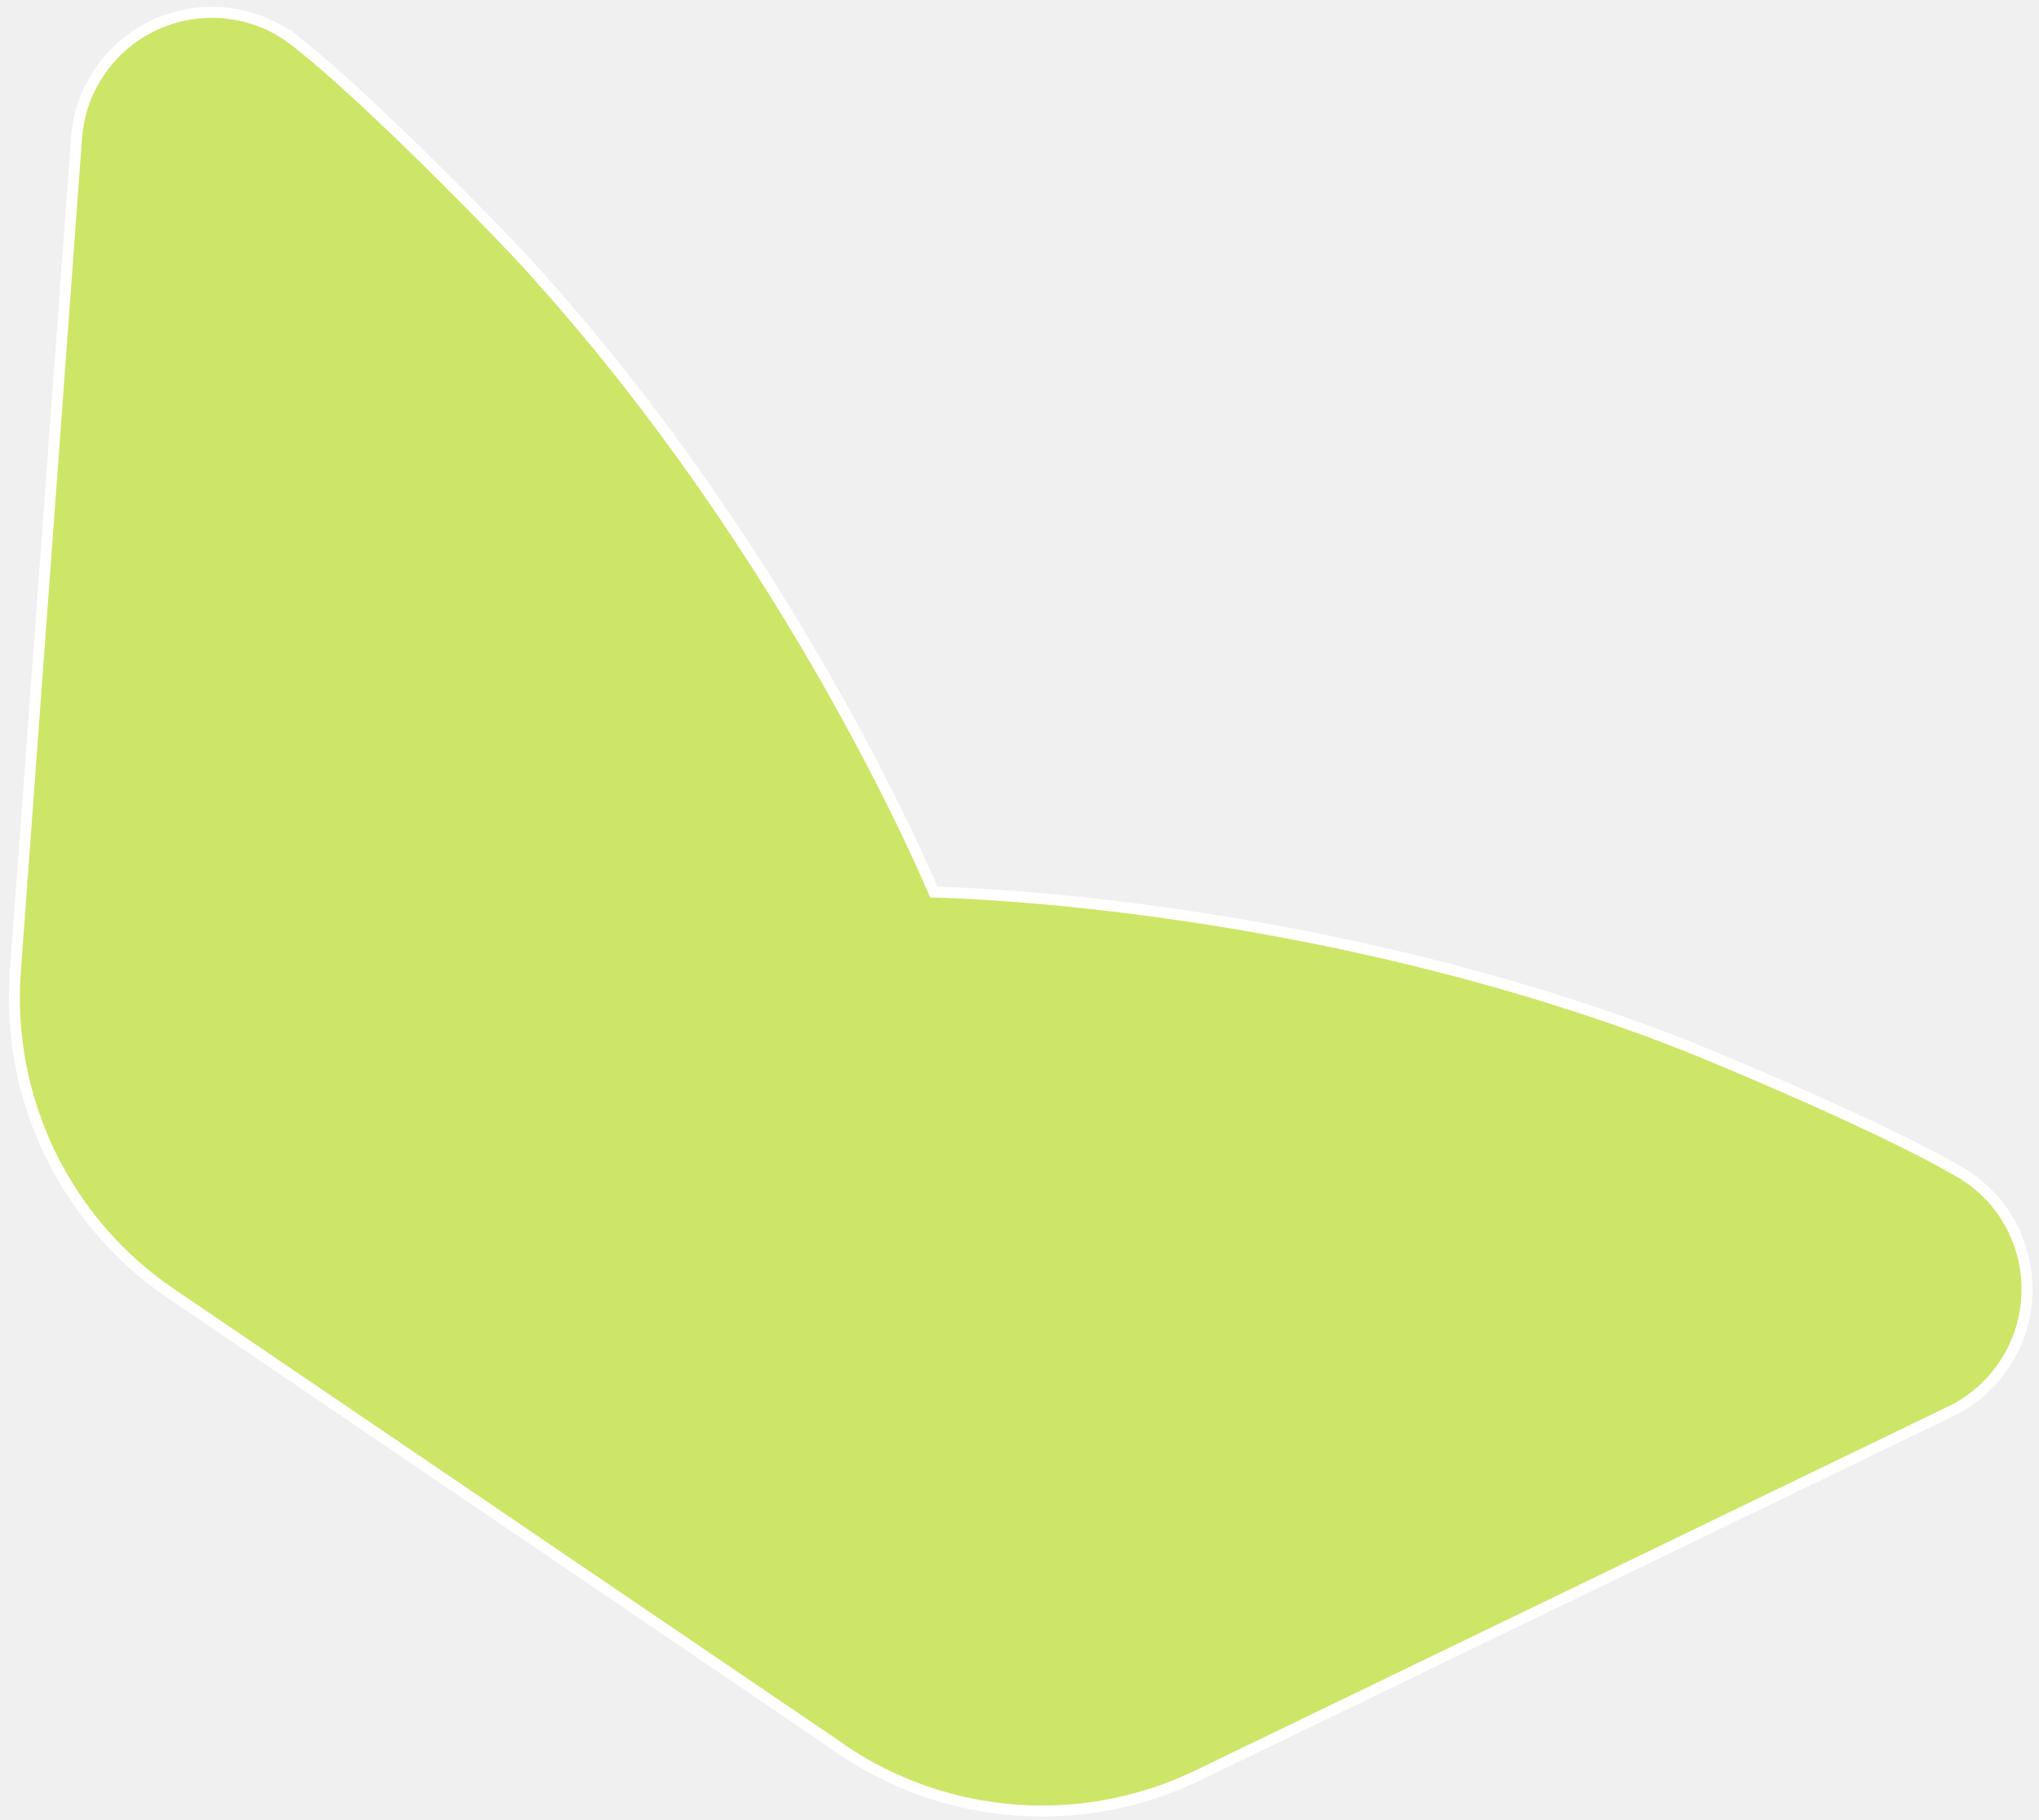
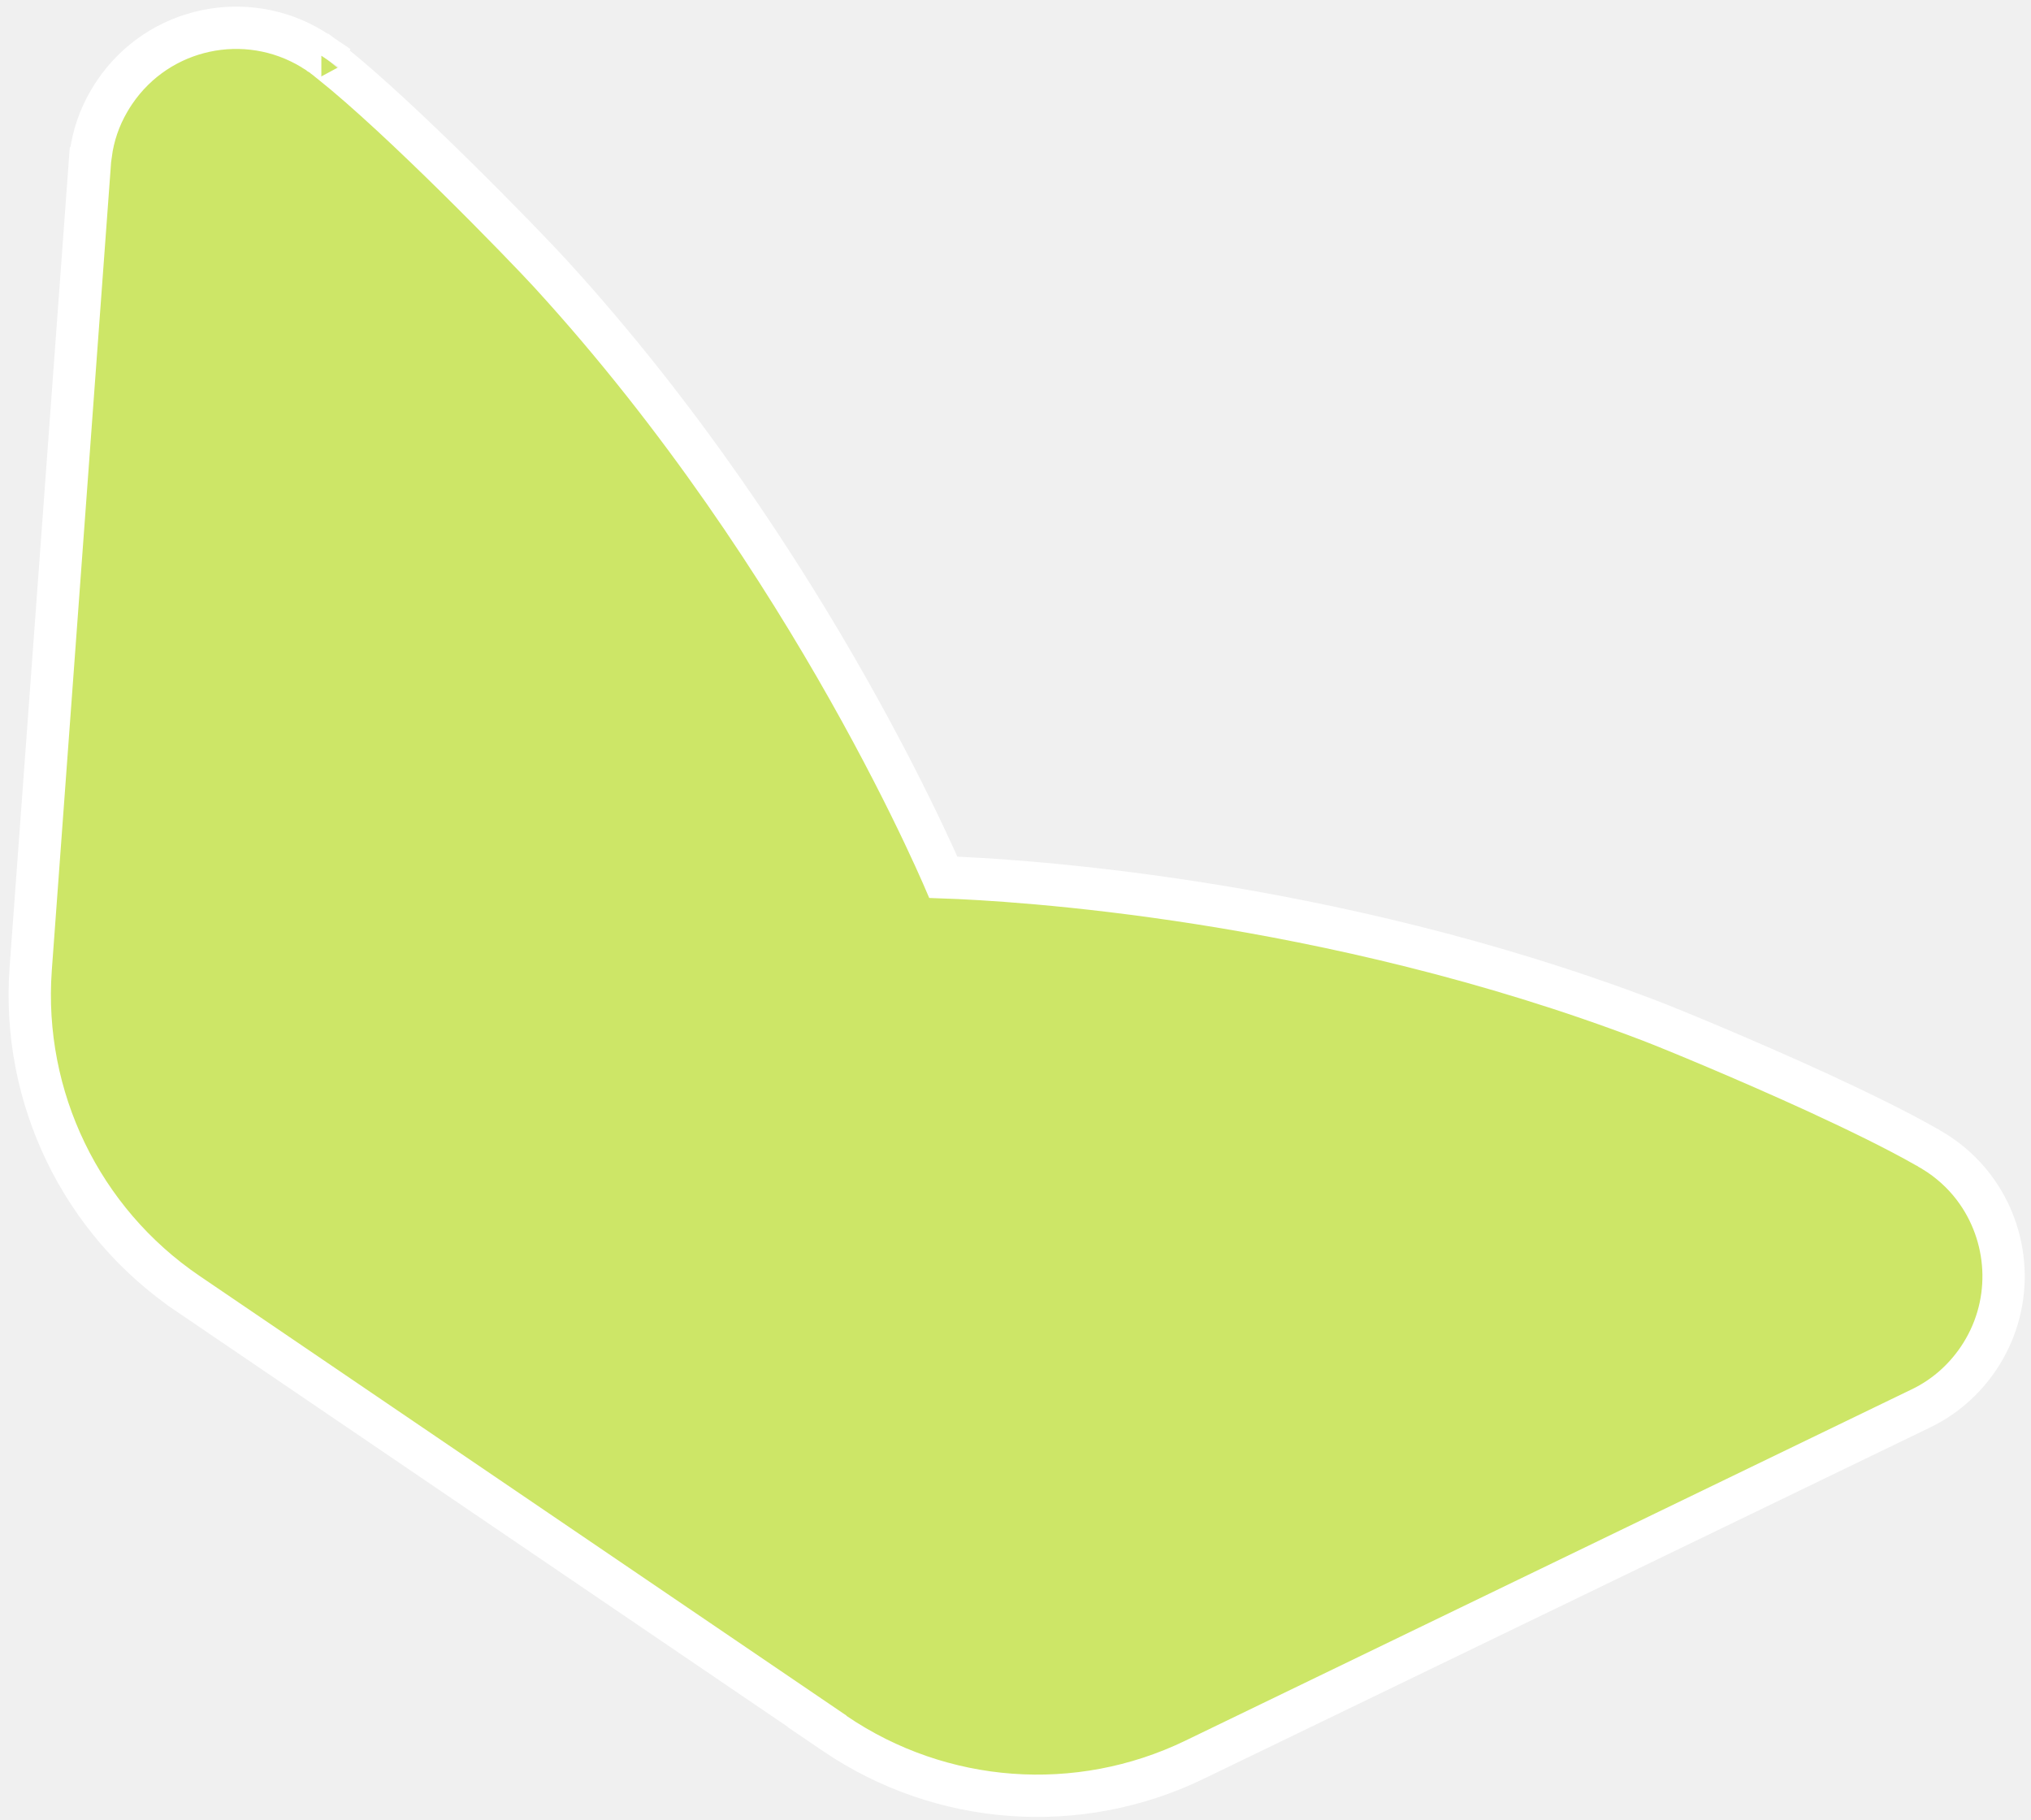
- <svg xmlns="http://www.w3.org/2000/svg" width="186" height="166" viewBox="0 0 186 166" fill="none">
-   <path d="M27.3 4.039C27.247 3.989 27.19 3.948 27.153 3.923C27.003 3.788 26.846 3.669 26.695 3.564C26.693 3.562 26.692 3.56 26.69 3.559L26.69 3.558C26.661 3.529 26.633 3.505 26.614 3.489C26.593 3.473 26.575 3.459 26.562 3.45L26.545 3.438L26.539 3.434L26.537 3.432L26.537 3.432L26.536 3.431L26.536 3.431L26.536 3.431L26.255 3.845L26.536 3.431L26.295 3.268C26.162 3.177 26.037 3.104 25.917 3.033C25.907 3.027 25.898 3.022 25.889 3.016L25.769 2.935L25.758 2.927L25.747 2.921C20.152 -0.474 12.812 1.062 9.088 6.547C8.912 6.805 8.757 7.053 8.61 7.306C7.723 8.813 7.198 10.459 7.03 12.132L7.015 12.154L7.006 12.288C7.001 12.348 6.995 12.418 6.989 12.492C6.975 12.646 6.96 12.822 6.955 12.98L6.946 13.108L6.946 13.11L1.396 88.713L1.396 88.714C0.562 100.303 5.959 111.481 15.581 118.014C15.581 118.014 15.581 118.015 15.582 118.015L76.358 159.318L76.346 159.334L76.76 159.615C86.391 166.155 98.757 167.05 109.229 162.005L109.23 162.005L178.034 128.731L178.037 128.729C179.898 127.816 181.535 126.41 182.767 124.596C185.733 120.227 185.535 114.634 182.681 110.536C181.848 109.337 180.777 108.269 179.489 107.395L179.482 107.39L179.475 107.386L179.236 107.235L179.233 107.233C179.172 107.18 179.112 107.151 179.079 107.137C179.078 107.137 179.077 107.137 179.076 107.136C178.921 107.028 178.758 106.935 178.603 106.856C178.532 106.792 178.452 106.746 178.373 106.717C175.711 105.193 172.008 103.383 168.192 101.624L168.191 101.624C161.578 98.591 154.633 95.721 152.407 94.868L152.407 94.868C120.096 82.545 88.756 81.474 85.182 81.396C85.173 81.374 85.163 81.351 85.153 81.327C85.054 81.094 84.906 80.75 84.709 80.302C84.316 79.407 83.726 78.1 82.942 76.447C81.373 73.142 79.024 68.455 75.9 62.922C69.654 51.859 60.305 37.402 47.899 23.847L47.898 23.846C45.353 21.075 33.824 9.206 27.3 4.039Z" fill="#CDE667" stroke="white" />
+ <svg xmlns="http://www.w3.org/2000/svg" width="192" height="172" viewBox="0 0 192 172" fill="none">
+   <path d="M17.739 122.256L77.275 162.715L77.263 162.733L78.917 163.856C88.992 170.697 101.927 171.633 112.88 166.357L112.883 166.355L181.687 133.081L181.698 133.076C183.794 132.047 185.63 130.467 187.008 128.438C190.335 123.539 190.109 117.27 186.912 112.679C185.973 111.328 184.77 110.13 183.332 109.154L183.303 109.135L183.274 109.117L183.102 109.008C183.004 108.934 182.911 108.878 182.831 108.836C182.69 108.742 182.551 108.661 182.422 108.592C182.299 108.504 182.172 108.431 182.045 108.373C179.33 106.825 175.611 105.009 171.82 103.262L171.817 103.261C165.179 100.216 158.204 97.334 155.944 96.467L155.941 96.466C125.387 84.813 95.718 83.149 89.181 82.924C89.15 82.852 89.117 82.777 89.082 82.698C88.683 81.791 88.088 80.471 87.297 78.804C85.715 75.472 83.35 70.753 80.207 65.185C73.924 54.057 64.512 39.498 52.005 25.834L52.003 25.831C49.456 23.058 37.892 11.146 31.262 5.887C31.197 5.831 31.135 5.782 31.085 5.745C30.937 5.617 30.79 5.503 30.651 5.403C30.614 5.37 30.582 5.344 30.561 5.326C30.513 5.287 30.471 5.256 30.443 5.236C30.429 5.225 30.416 5.216 30.405 5.208L30.39 5.198L30.384 5.194L30.381 5.192L30.38 5.191L30.379 5.19L30.379 5.19C30.378 5.19 30.378 5.19 30.343 5.243L30.378 5.19L30.138 5.027C29.969 4.912 29.809 4.817 29.692 4.748L29.611 4.694L29.569 4.665L29.526 4.638C23.253 0.833 15.023 2.553 10.847 8.704C10.653 8.989 10.479 9.266 10.315 9.55C9.386 11.129 8.81 12.845 8.582 14.594L8.548 14.645L8.509 15.181C8.508 15.203 8.505 15.241 8.5 15.291C8.487 15.443 8.465 15.7 8.457 15.899L8.45 15.998L8.449 16.008L2.9 91.603L2.9 91.606C2.028 103.728 7.672 115.42 17.738 122.255C17.738 122.255 17.739 122.255 17.739 122.256Z" fill="#CDE667" stroke="white" stroke-width="4" />
</svg>
